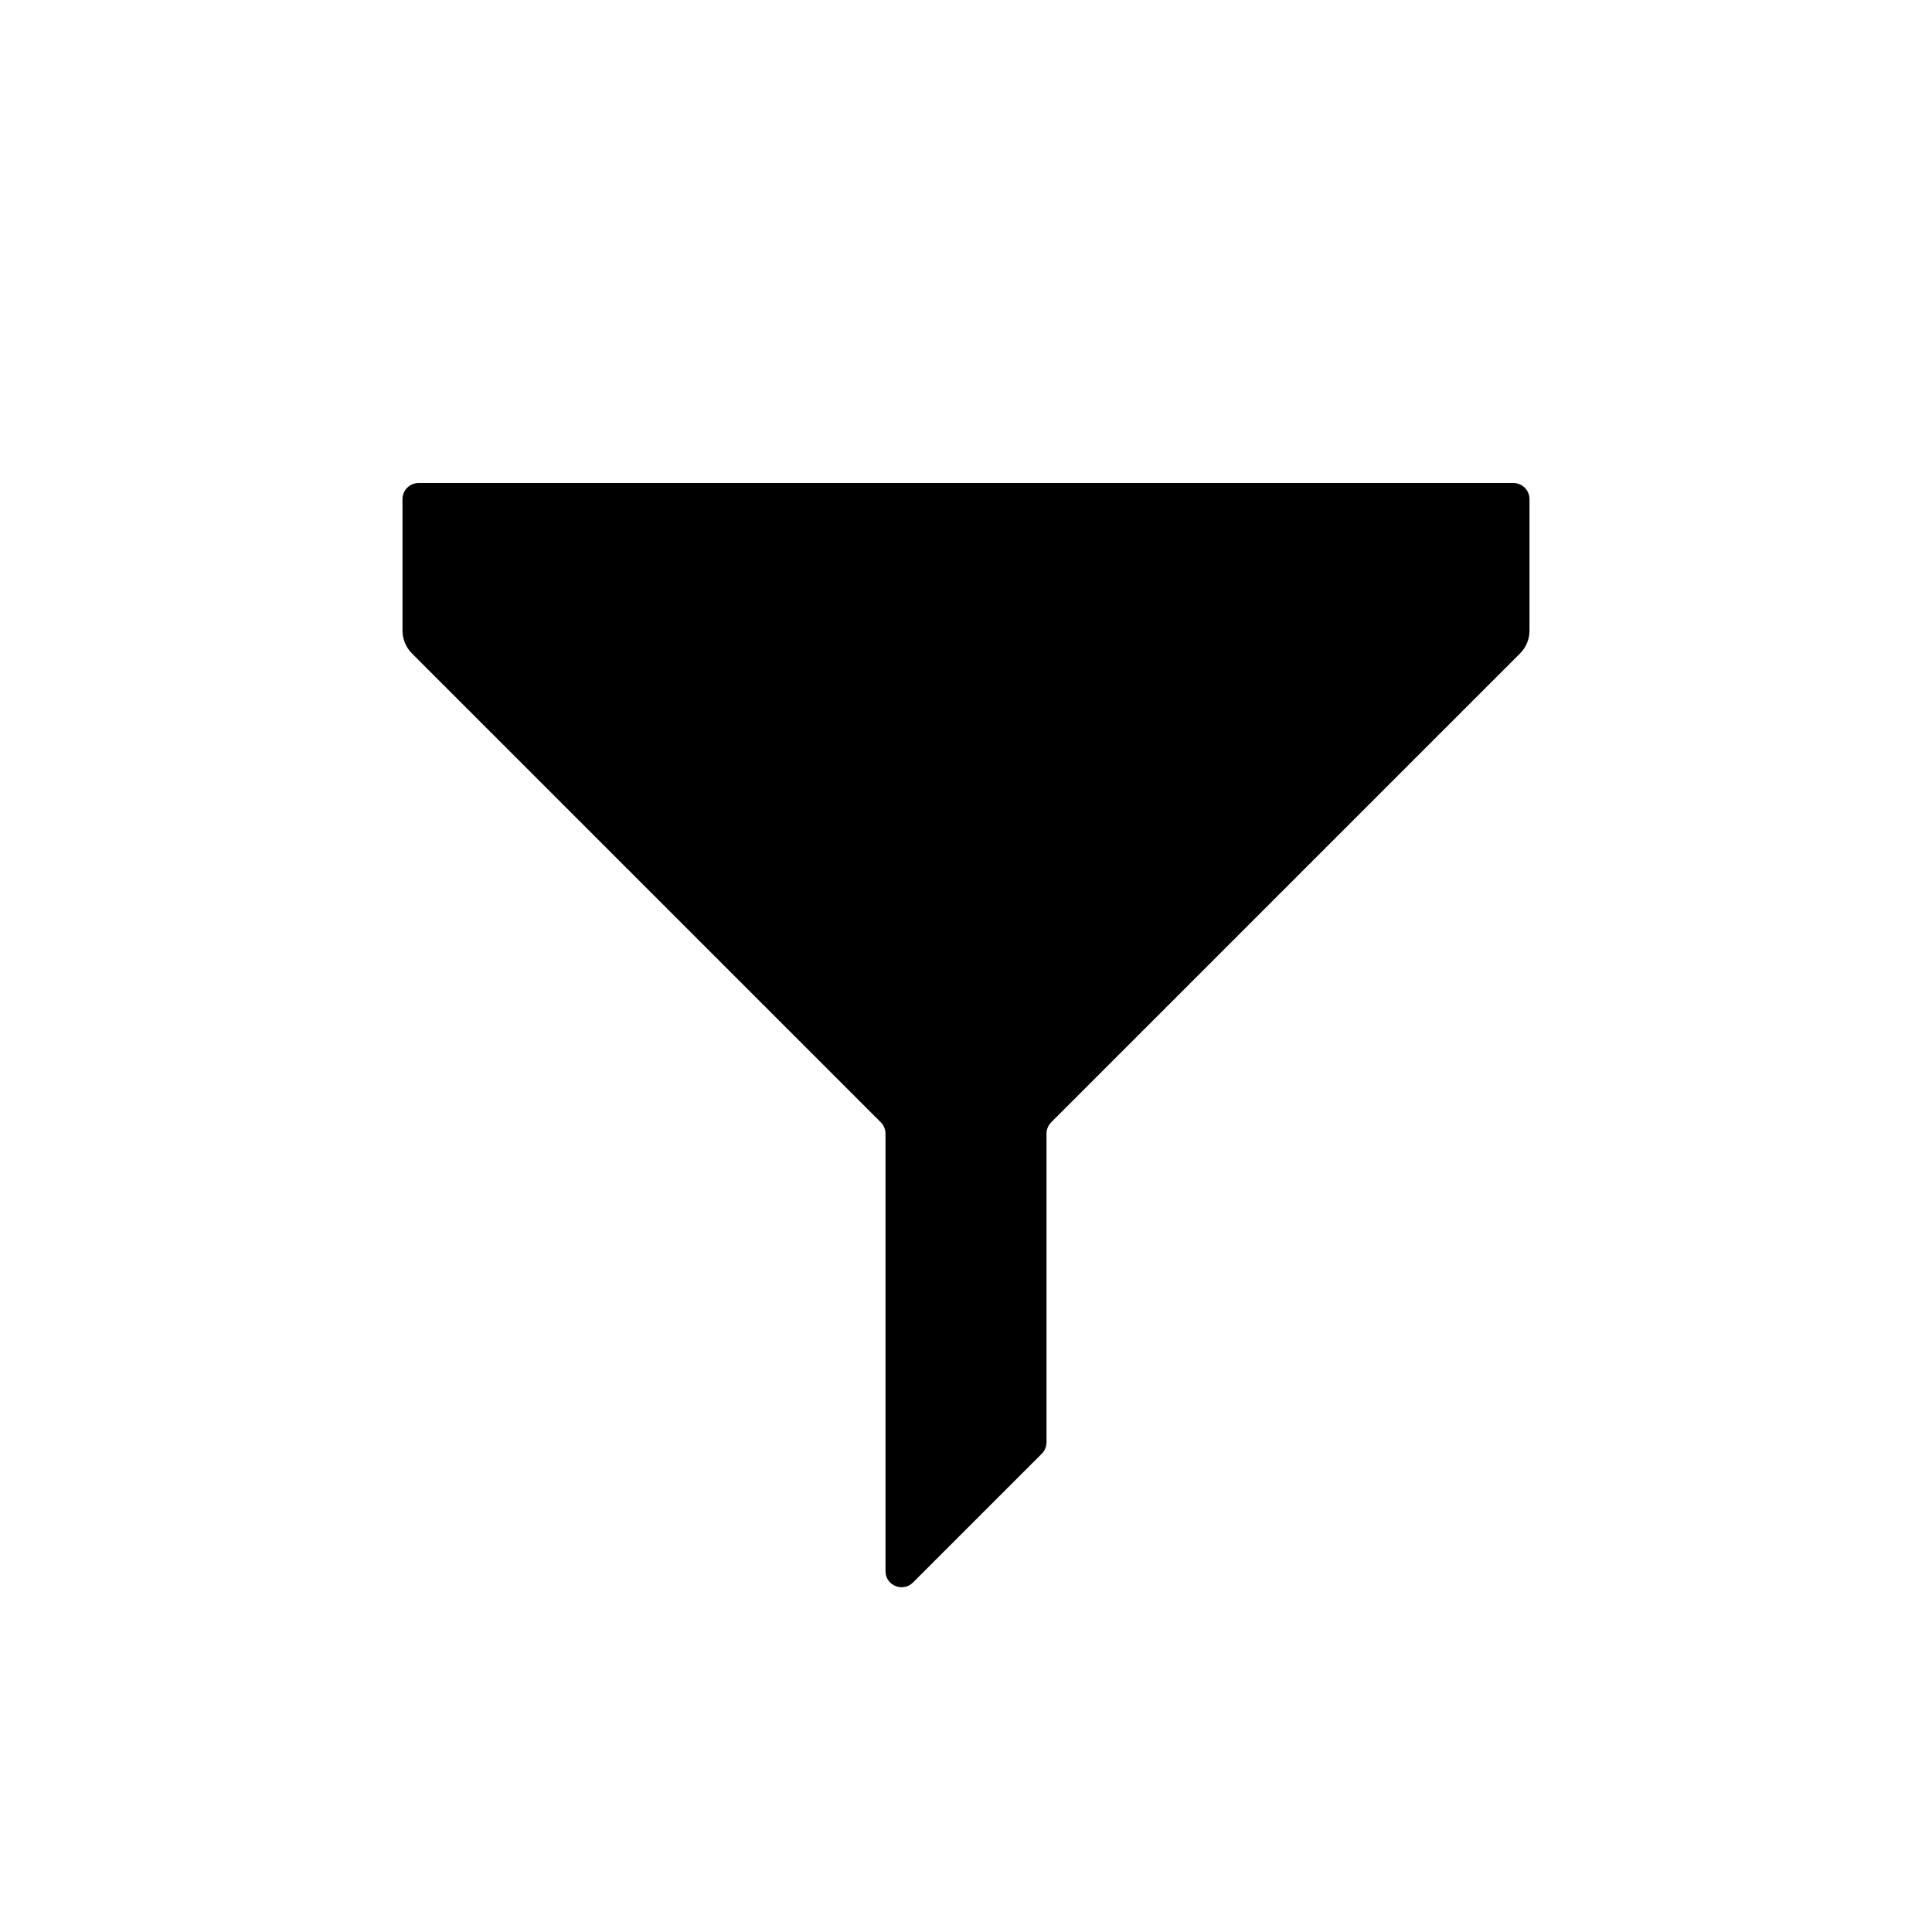
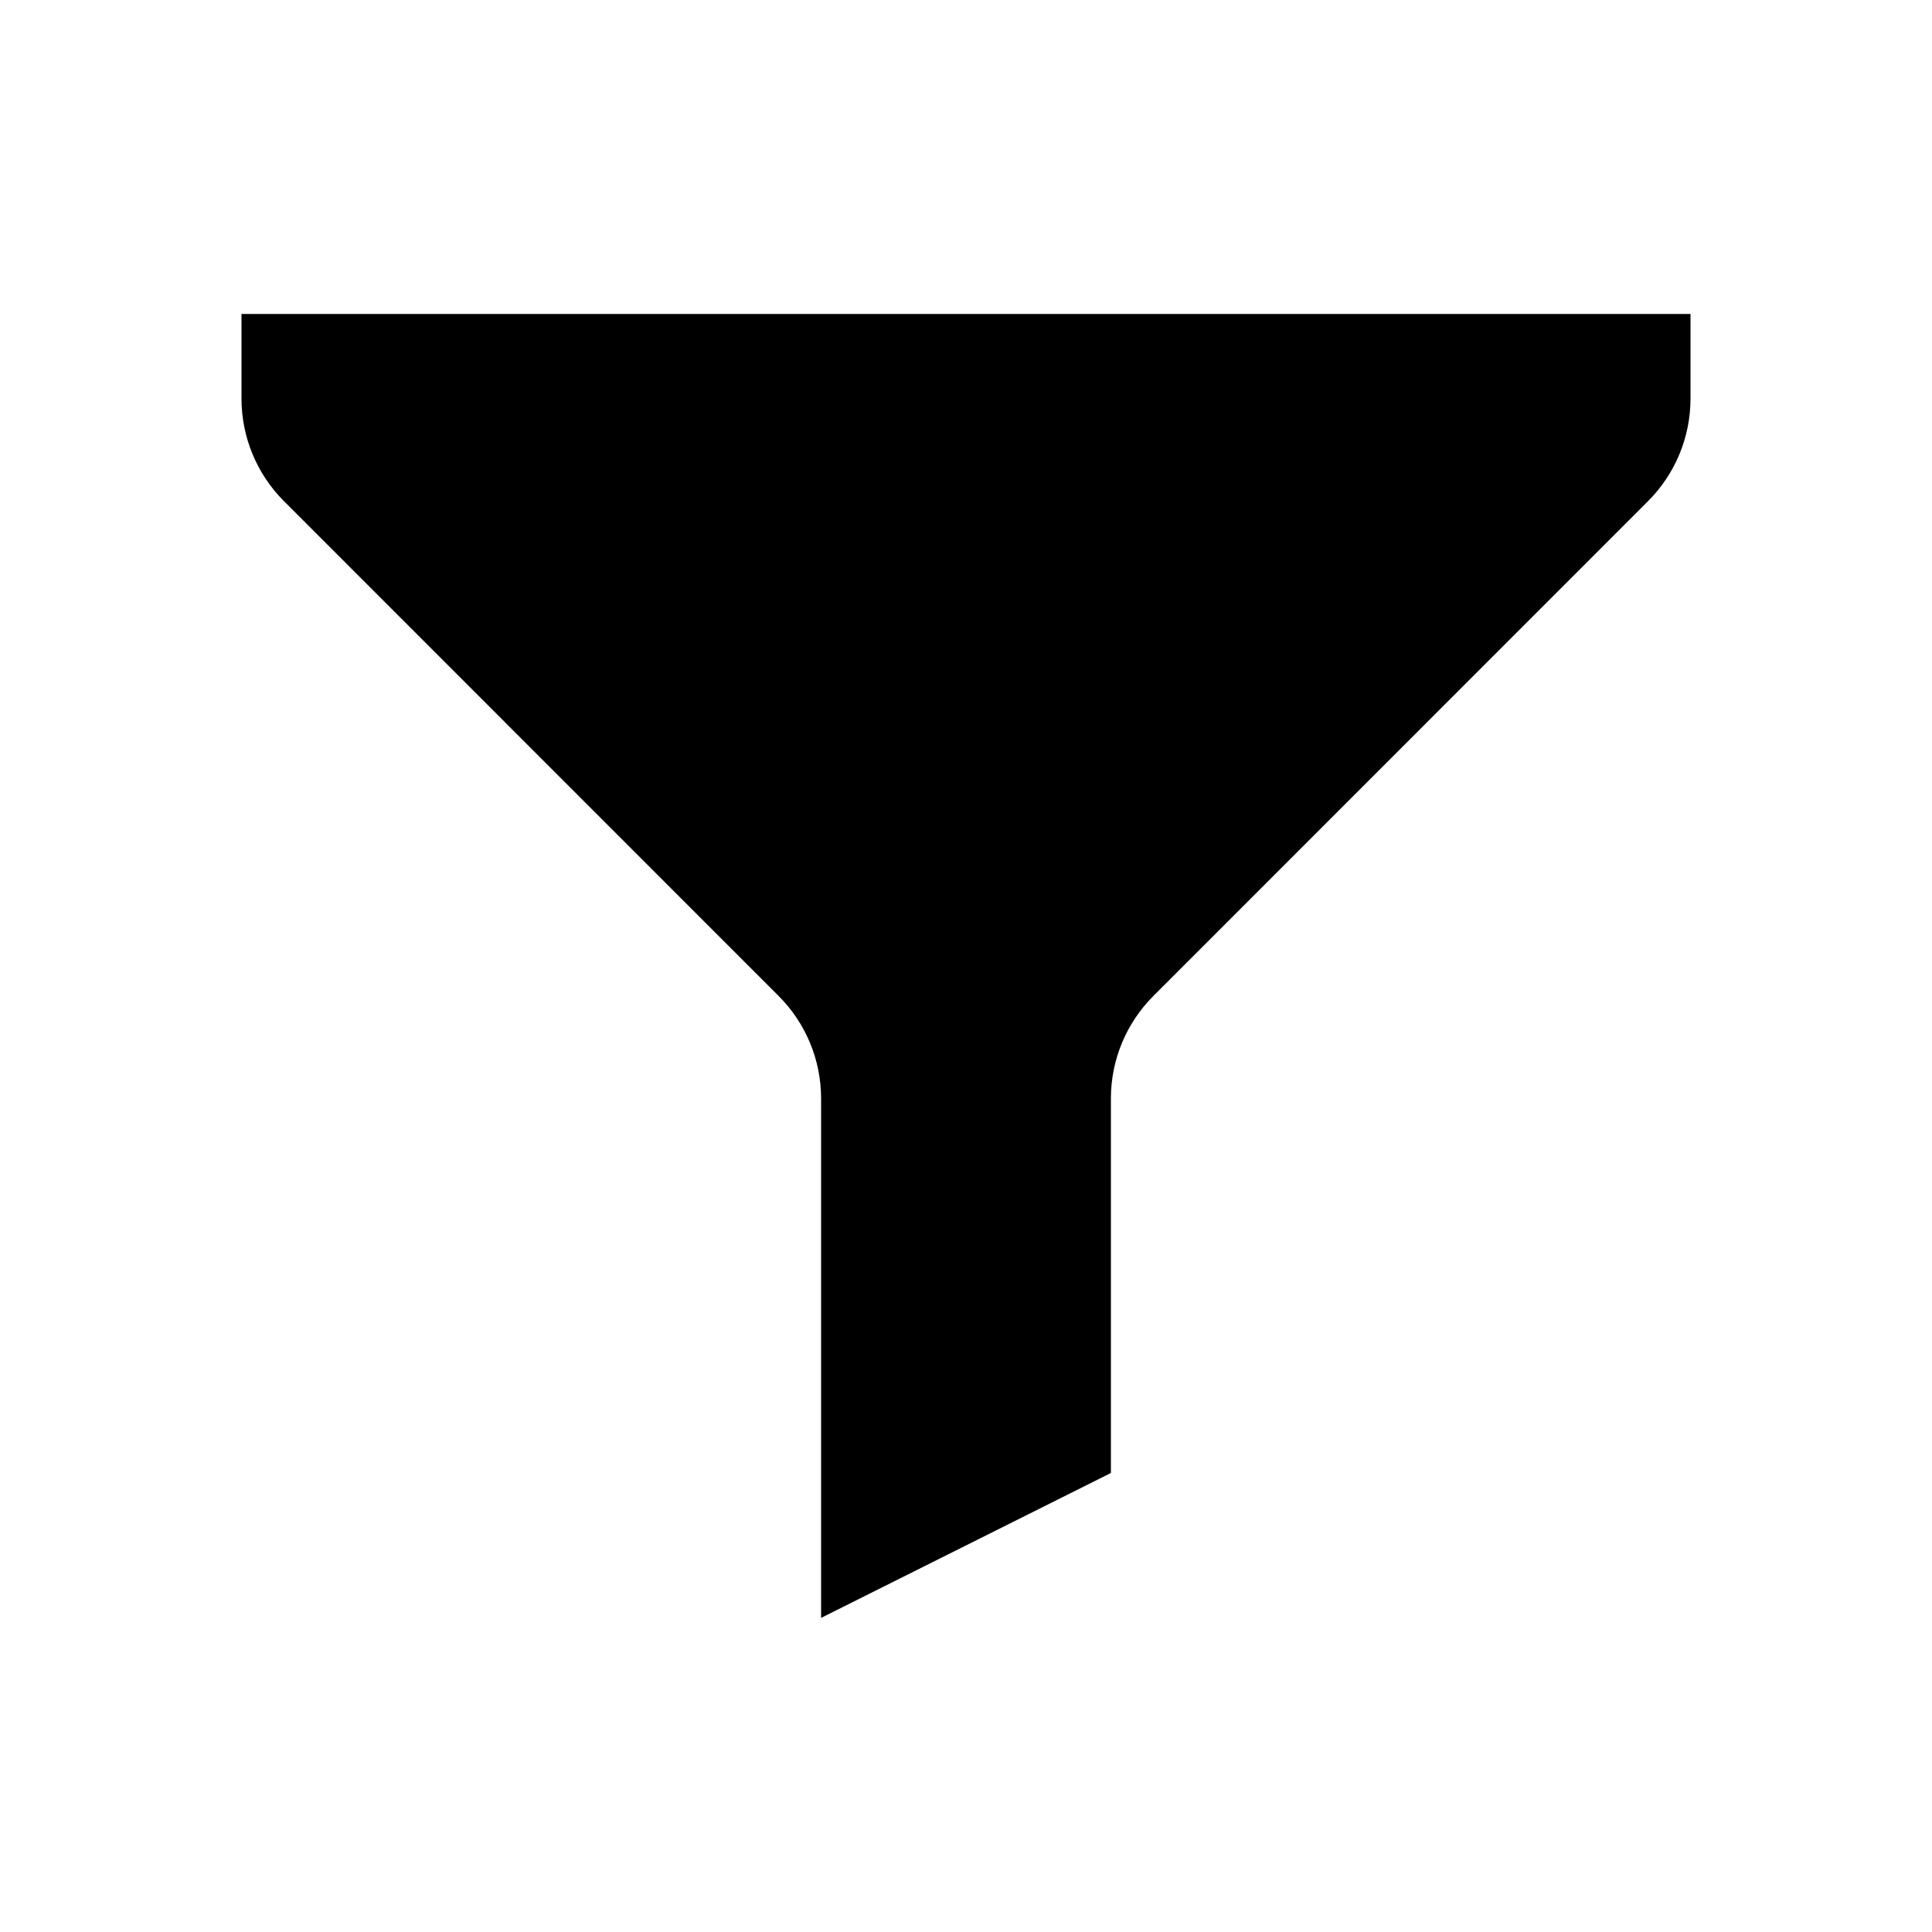
- <svg xmlns="http://www.w3.org/2000/svg" width="12" height="12" viewBox="0 0 12 12" fill="none">
-   <path d="M9.4 3H2.6C2.545 3 2.5 3.045 2.5 3.1V3.917C2.5 3.97 2.521 4.021 2.559 4.059L5.471 6.971C5.489 6.989 5.5 7.015 5.5 7.041V9.759C5.5 9.848 5.608 9.892 5.671 9.829L6.471 9.029C6.489 9.011 6.5 8.985 6.5 8.959V7.041C6.5 7.015 6.511 6.989 6.529 6.971L9.441 4.059C9.479 4.021 9.5 3.97 9.5 3.917V3.1C9.5 3.045 9.455 3 9.4 3Z" fill="currentColor" />
+ <svg xmlns="http://www.w3.org/2000/svg" width="12" height="12" fill="currentColor">
+   <path fill="currentColor" d="M10.5 1.95h-9v.526a.9.9 0 0 0 .264.637l3.072 3.073a.9.9 0 0 1 .264.636v3.227l1.8-.9V6.822a.9.9 0 0 1 .264-.636l3.072-3.073a.9.9 0 0 0 .264-.637z" />
</svg>
